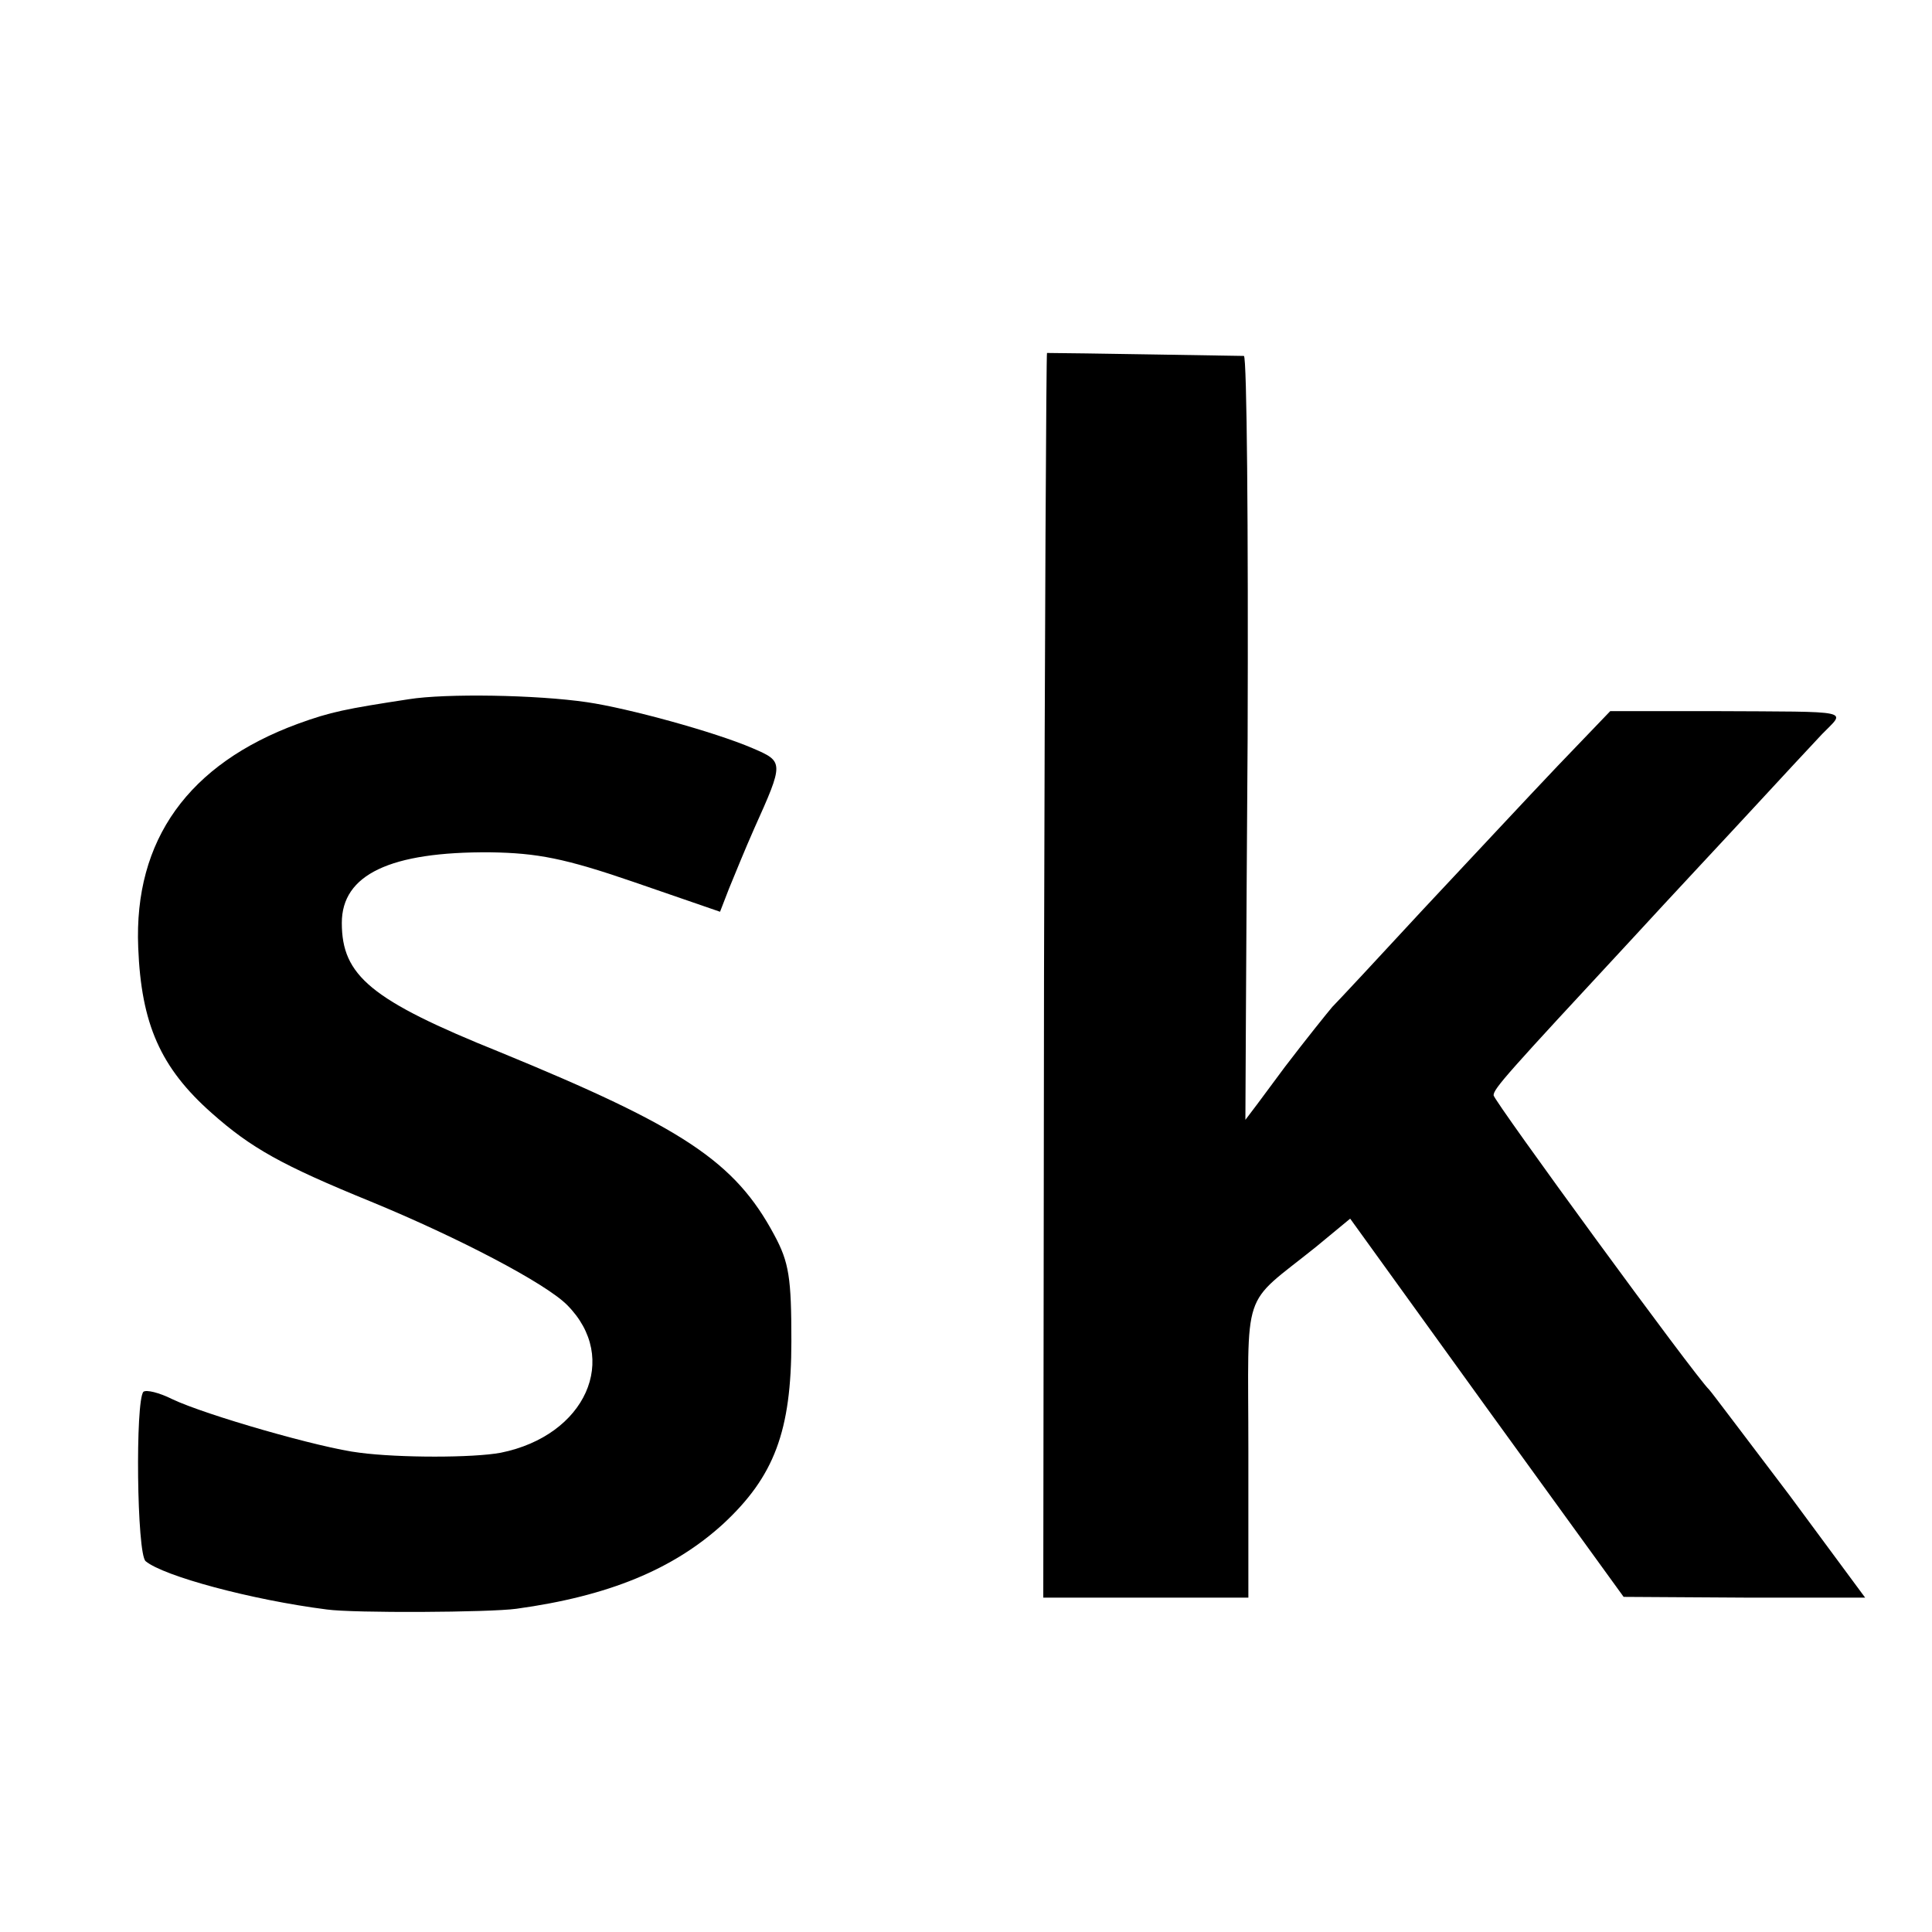
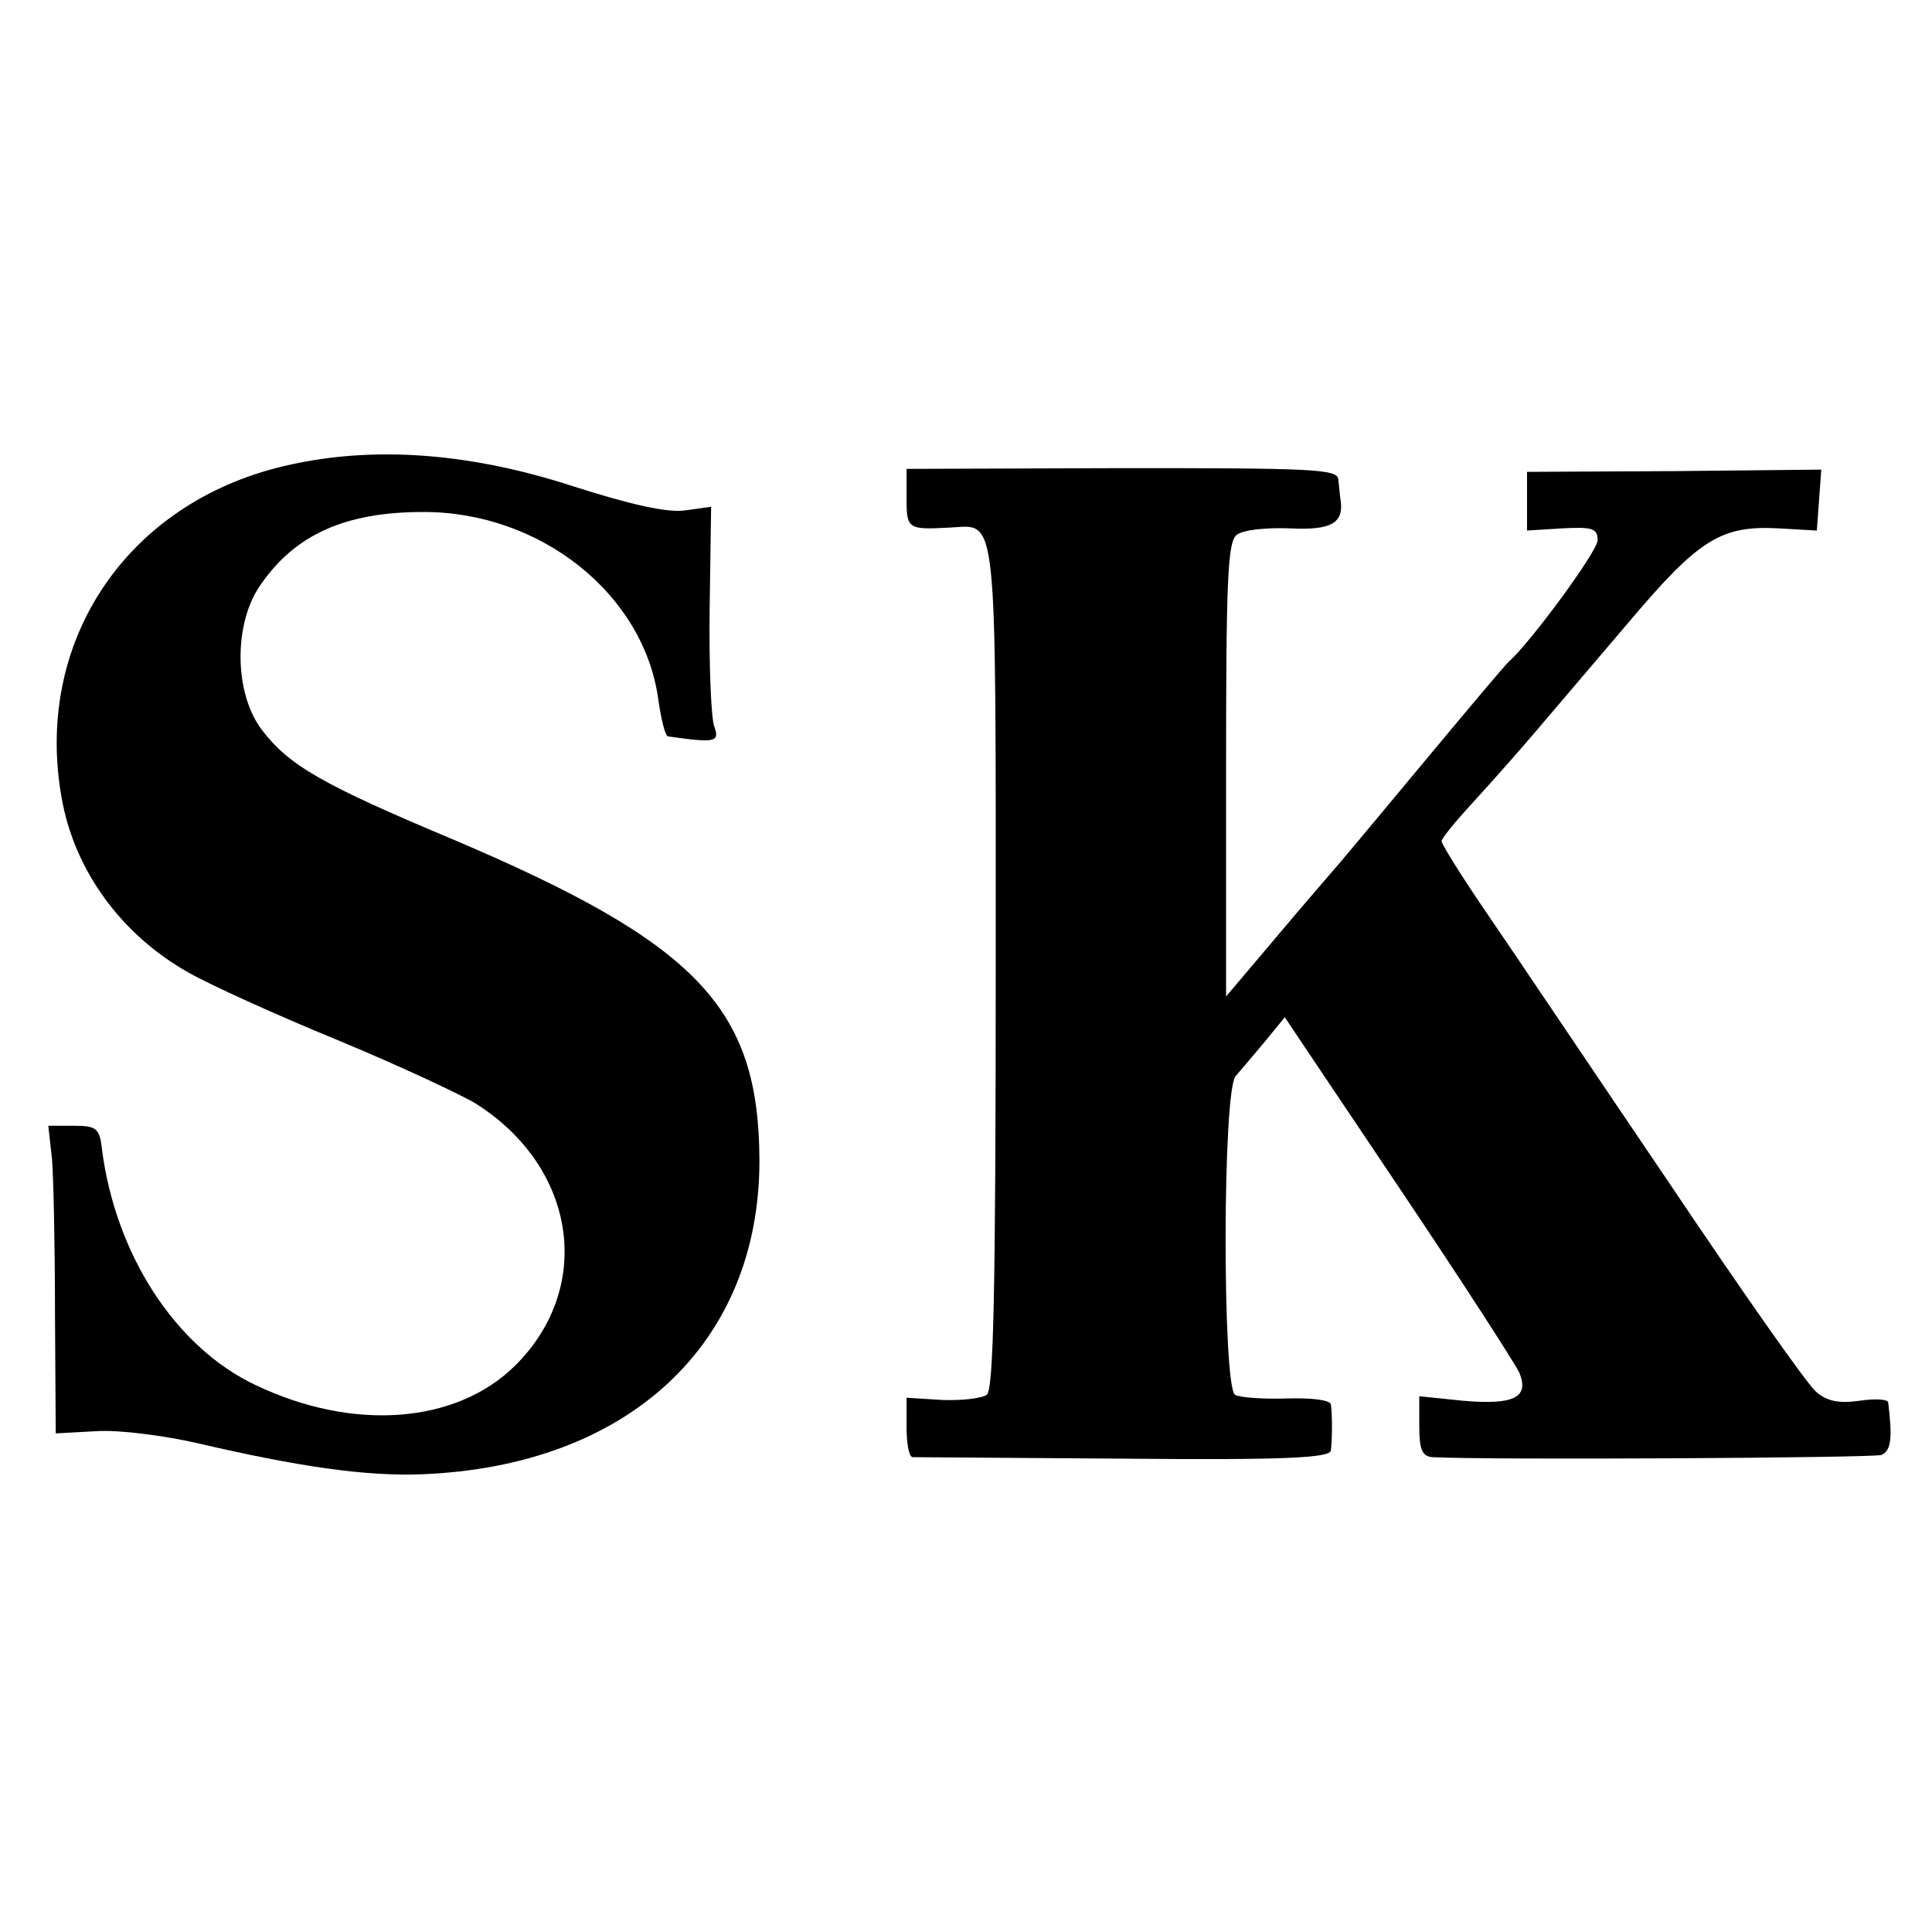
<svg xmlns="http://www.w3.org/2000/svg" version="1.0" width="260pt" height="260pt" viewBox="0 0 260 260" preserveAspectRatio="xMidYMid meet">
  <g transform="translate(0,260) scale(0.1,-0.1)" fill="#000000" stroke="none">
-     <path d="M1409 2125 c-1 0 -3 -377 -4 -837 l-1 -838 138 0 138 0 0 198 c0 224 -11 192 91 274 l46 38 184 -255 184 -254 163 -1 162 0 -102 138 c-57 75 -105 139 -108 142 -19 18 -290 389 -290 396 0 9 19 30 185 209 56 61 131 141 166 179 35 38 76 82 91 98 32 33 46 30 -146 31 l-139 0 -71 -74 c-39 -41 -120 -128 -181 -193 -60 -65 -115 -124 -122 -131 -6 -7 -35 -43 -64 -81 -28 -38 -52 -70 -53 -71 0 -1 1 230 3 513 1 283 -1 514 -5 515 -6 0 -235 4 -265 4z" />
-     <path d="M550 1659 c-85 -13 -105 -17 -149 -33 -147 -54 -221 -156 -215 -301 4 -103 30 -162 99 -223 53 -47 94 -70 214 -119 119 -49 235 -110 264 -139 72 -72 25 -176 -89 -199 -37 -7 -137 -7 -190 0 -52 6 -208 51 -252 72 -18 9 -35 13 -39 10 -11 -12 -9 -218 3 -228 24 -20 142 -52 244 -65 36 -5 219 -4 255 1 124 17 211 53 278 114 69 64 92 125 92 246 0 85 -3 106 -23 143 -53 99 -123 145 -369 246 -174 70 -213 103 -213 174 0 65 65 96 200 95 63 -1 100 -8 193 -40 l116 -40 12 31 c7 17 22 54 34 81 40 89 40 90 -2 108 -51 22 -168 54 -223 62 -68 10 -190 12 -240 4z" />
+     <path d="M371 1970 c-206 -54 -325 -238 -288 -444 17 -97 80 -184 171 -235 28 -16 118 -57 201 -91 82 -34 165 -73 185 -85 135 -85 160 -246 54 -352 -79 -79 -218 -90 -350 -27 -108 51 -189 176 -207 319 -3 27 -8 30 -38 30 l-34 0 5 -45 c2 -25 4 -118 4 -207 l1 -162 55 3 c30 2 91 -6 135 -16 137 -32 228 -45 303 -42 278 11 455 176 454 424 -1 204 -84 291 -414 431 -174 73 -219 99 -255 146 -38 49 -39 143 -3 195 47 69 115 99 220 99 158 0 297 -111 316 -253 4 -27 9 -48 13 -49 64 -9 70 -8 62 14 -4 12 -7 83 -6 158 l2 137 -36 -5 c-24 -3 -73 8 -151 33 -145 47 -279 55 -399 24z" />
+     <path d="M1220 1929 c0 -41 2 -42 58 -39 65 3 62 35 62 -590 0 -442 -3 -570 -12 -577 -7 -5 -34 -8 -60 -7 l-48 3 0 -39 c0 -22 3 -40 8 -41 4 0 132 -1 285 -2 215 -2 277 1 278 11 2 16 2 49 0 62 -1 6 -26 9 -59 8 -31 -1 -63 1 -70 5 -17 12 -17 410 1 429 6 7 24 28 39 46 l27 33 153 -228 c84 -125 157 -238 163 -251 13 -33 -8 -43 -77 -37 l-58 6 0 -41 c0 -31 4 -40 18 -41 79 -4 592 -1 604 3 13 6 15 22 9 71 -1 4 -18 5 -38 2 -28 -4 -44 -1 -59 12 -12 10 -101 137 -199 283 -99 146 -207 307 -242 358 -35 51 -63 96 -63 100 0 4 20 28 43 53 23 25 61 68 84 95 23 27 51 60 63 74 12 14 40 47 63 74 93 110 123 129 200 125 l52 -3 3 41 3 41 -198 -2 -198 -1 0 -40 0 -39 48 3 c40 2 47 0 47 -16 0 -15 -90 -137 -119 -163 -4 -3 -51 -59 -106 -125 -55 -66 -109 -131 -121 -145 -12 -14 -52 -60 -88 -103 l-66 -78 0 304 c0 253 2 307 14 317 9 7 38 10 71 9 57 -3 74 7 69 39 -1 6 -2 19 -3 27 -1 14 -38 15 -291 15 l-290 -1 0 -40z" />
  </g>
</svg>
